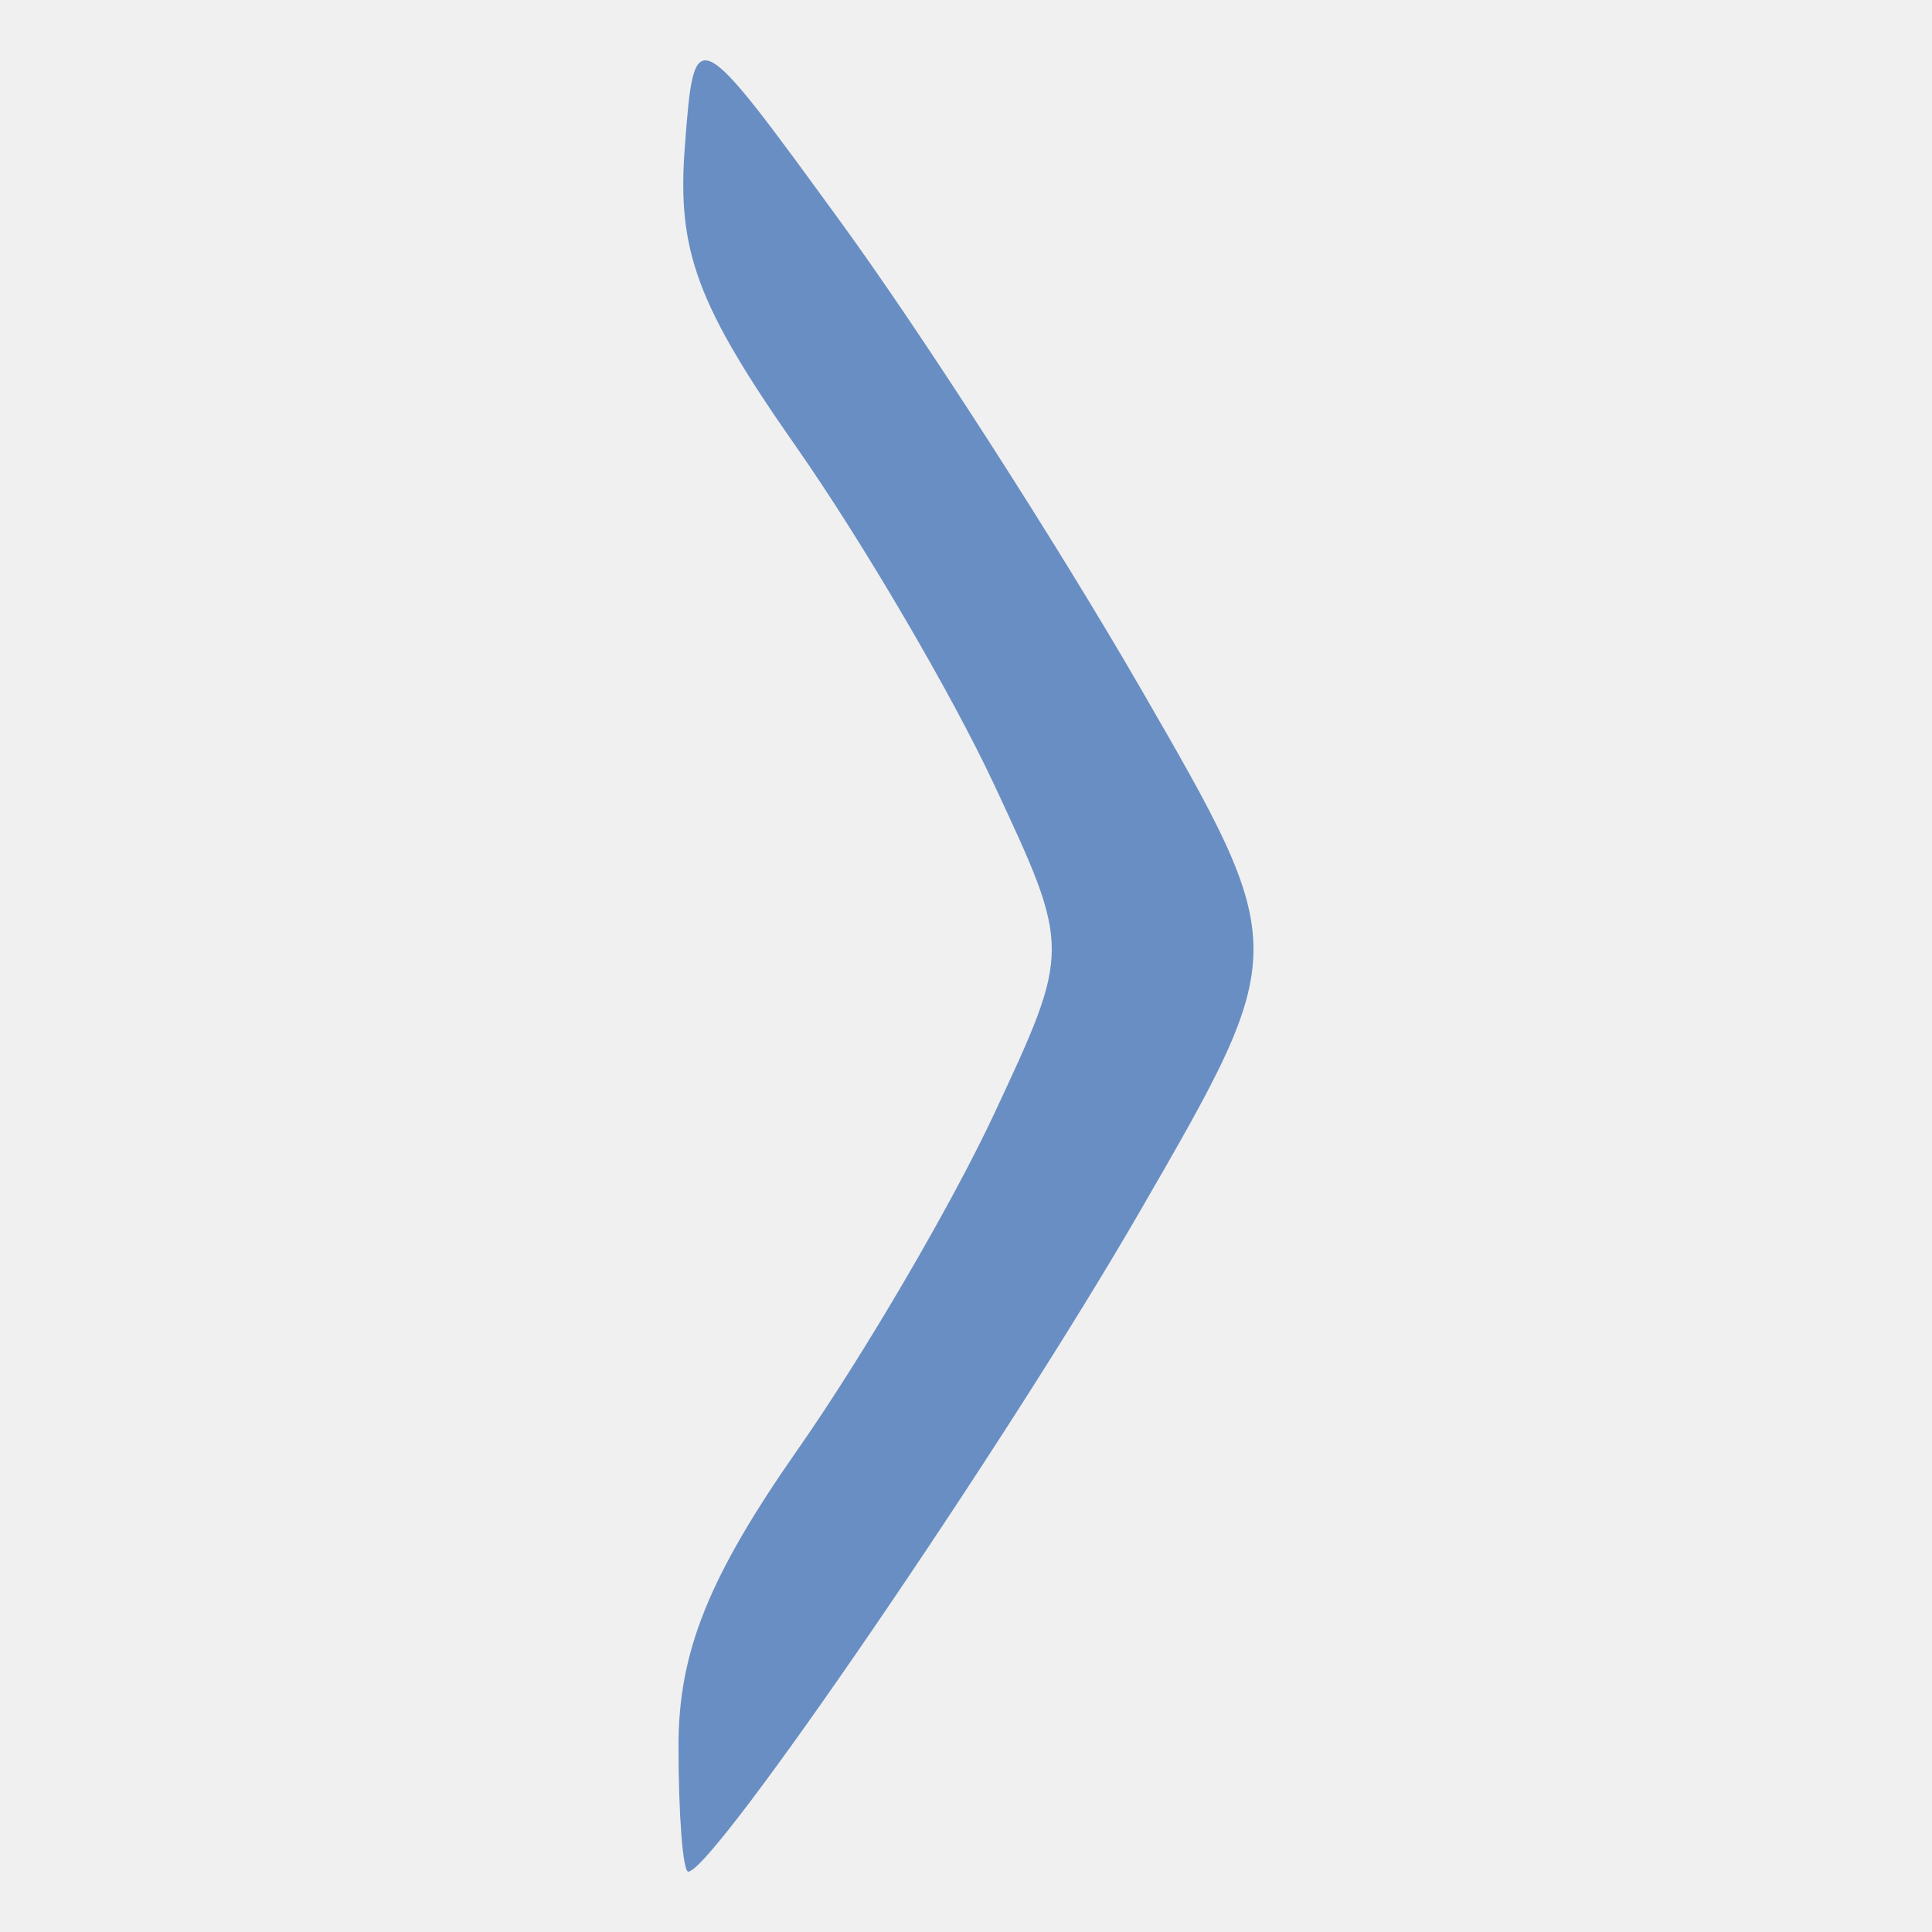
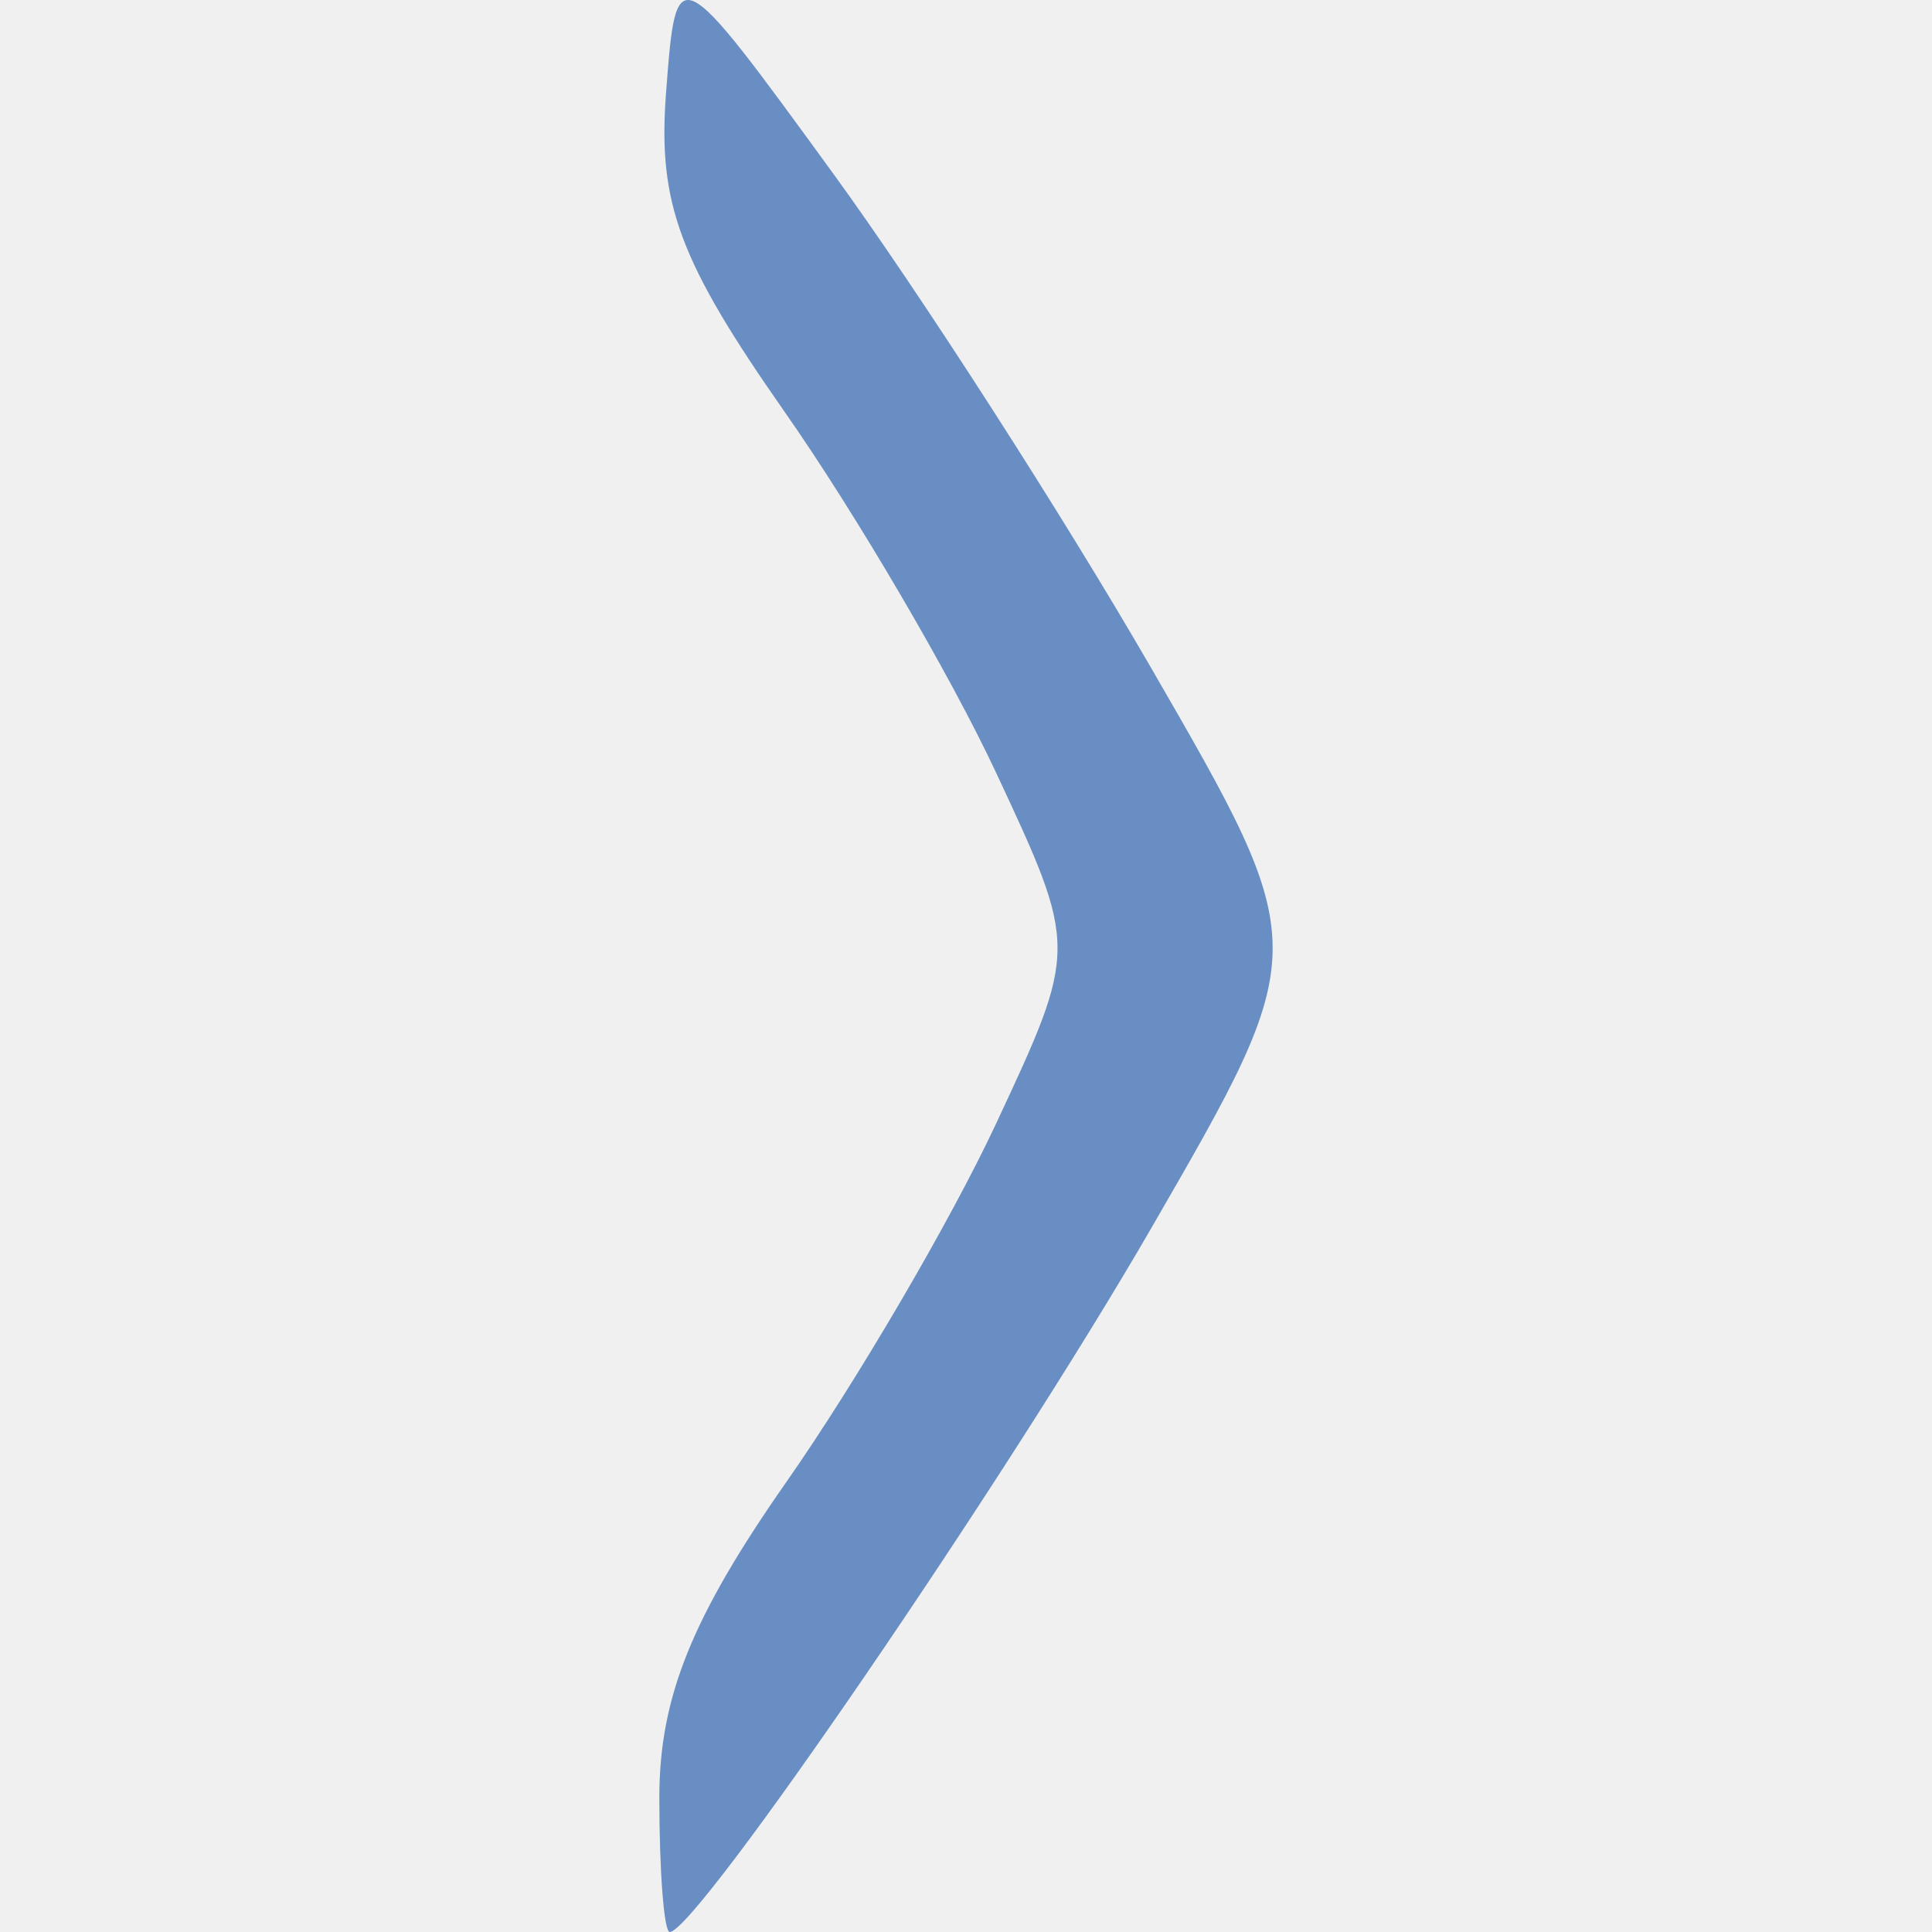
<svg xmlns="http://www.w3.org/2000/svg" width="16" height="16" viewBox="0 0 16 16" fill="#FFFFFF" opacity="0.75" version="1.1" id="svg4">
  <defs id="defs8" />
-   <g id="g5088" transform="matrix(0.2634014,0,0,0.2634014,6.959719,-2.099366)" style="fill:#3C6EB4;fill-opacity:1">
-     <path style="fill:#3C6EB4;fill-opacity:1" d="m -5.09,62.86 c 0,-2.951 0.952,-5.317 3.75,-9.317 2.062,-2.949 4.839,-7.694 6.171,-10.544 2.421,-5.183 2.421,-5.183 0,-10.366 -1.332,-2.851 -4.132,-7.629 -6.223,-10.618 -3.116,-4.454 -3.747,-6.152 -3.5,-9.41 0.302,-3.975 0.302,-3.975 4.919,2.368 2.539,3.489 6.763,10.055 9.385,14.593 4.768,8.25 4.768,8.25 0,16.5 -4.277,7.401 -13.409,20.75 -14.195,20.75 -0.169,0 -0.307,-1.78 -0.307,-3.956 z" id="path5096" />
+   <g id="g5088" transform="matrix(0.2809615,0,0,0.2809615,6.890367,-2.772657)" style="fill:#3c6eb4;fill-opacity:1">
+     <path style="fill:#3c6eb4;fill-opacity:1" d="m -5.09,62.86 c 0,-2.951 0.952,-5.317 3.75,-9.317 2.062,-2.949 4.839,-7.694 6.171,-10.544 2.421,-5.183 2.421,-5.183 0,-10.366 -1.332,-2.851 -4.132,-7.629 -6.223,-10.618 -3.116,-4.454 -3.747,-6.152 -3.5,-9.41 0.302,-3.975 0.302,-3.975 4.919,2.368 2.539,3.489 6.763,10.055 9.385,14.593 4.768,8.25 4.768,8.25 0,16.5 -4.277,7.401 -13.409,20.75 -14.195,20.75 -0.169,0 -0.307,-1.78 -0.307,-3.956 z" id="path5096" />
  </g>
</svg>
